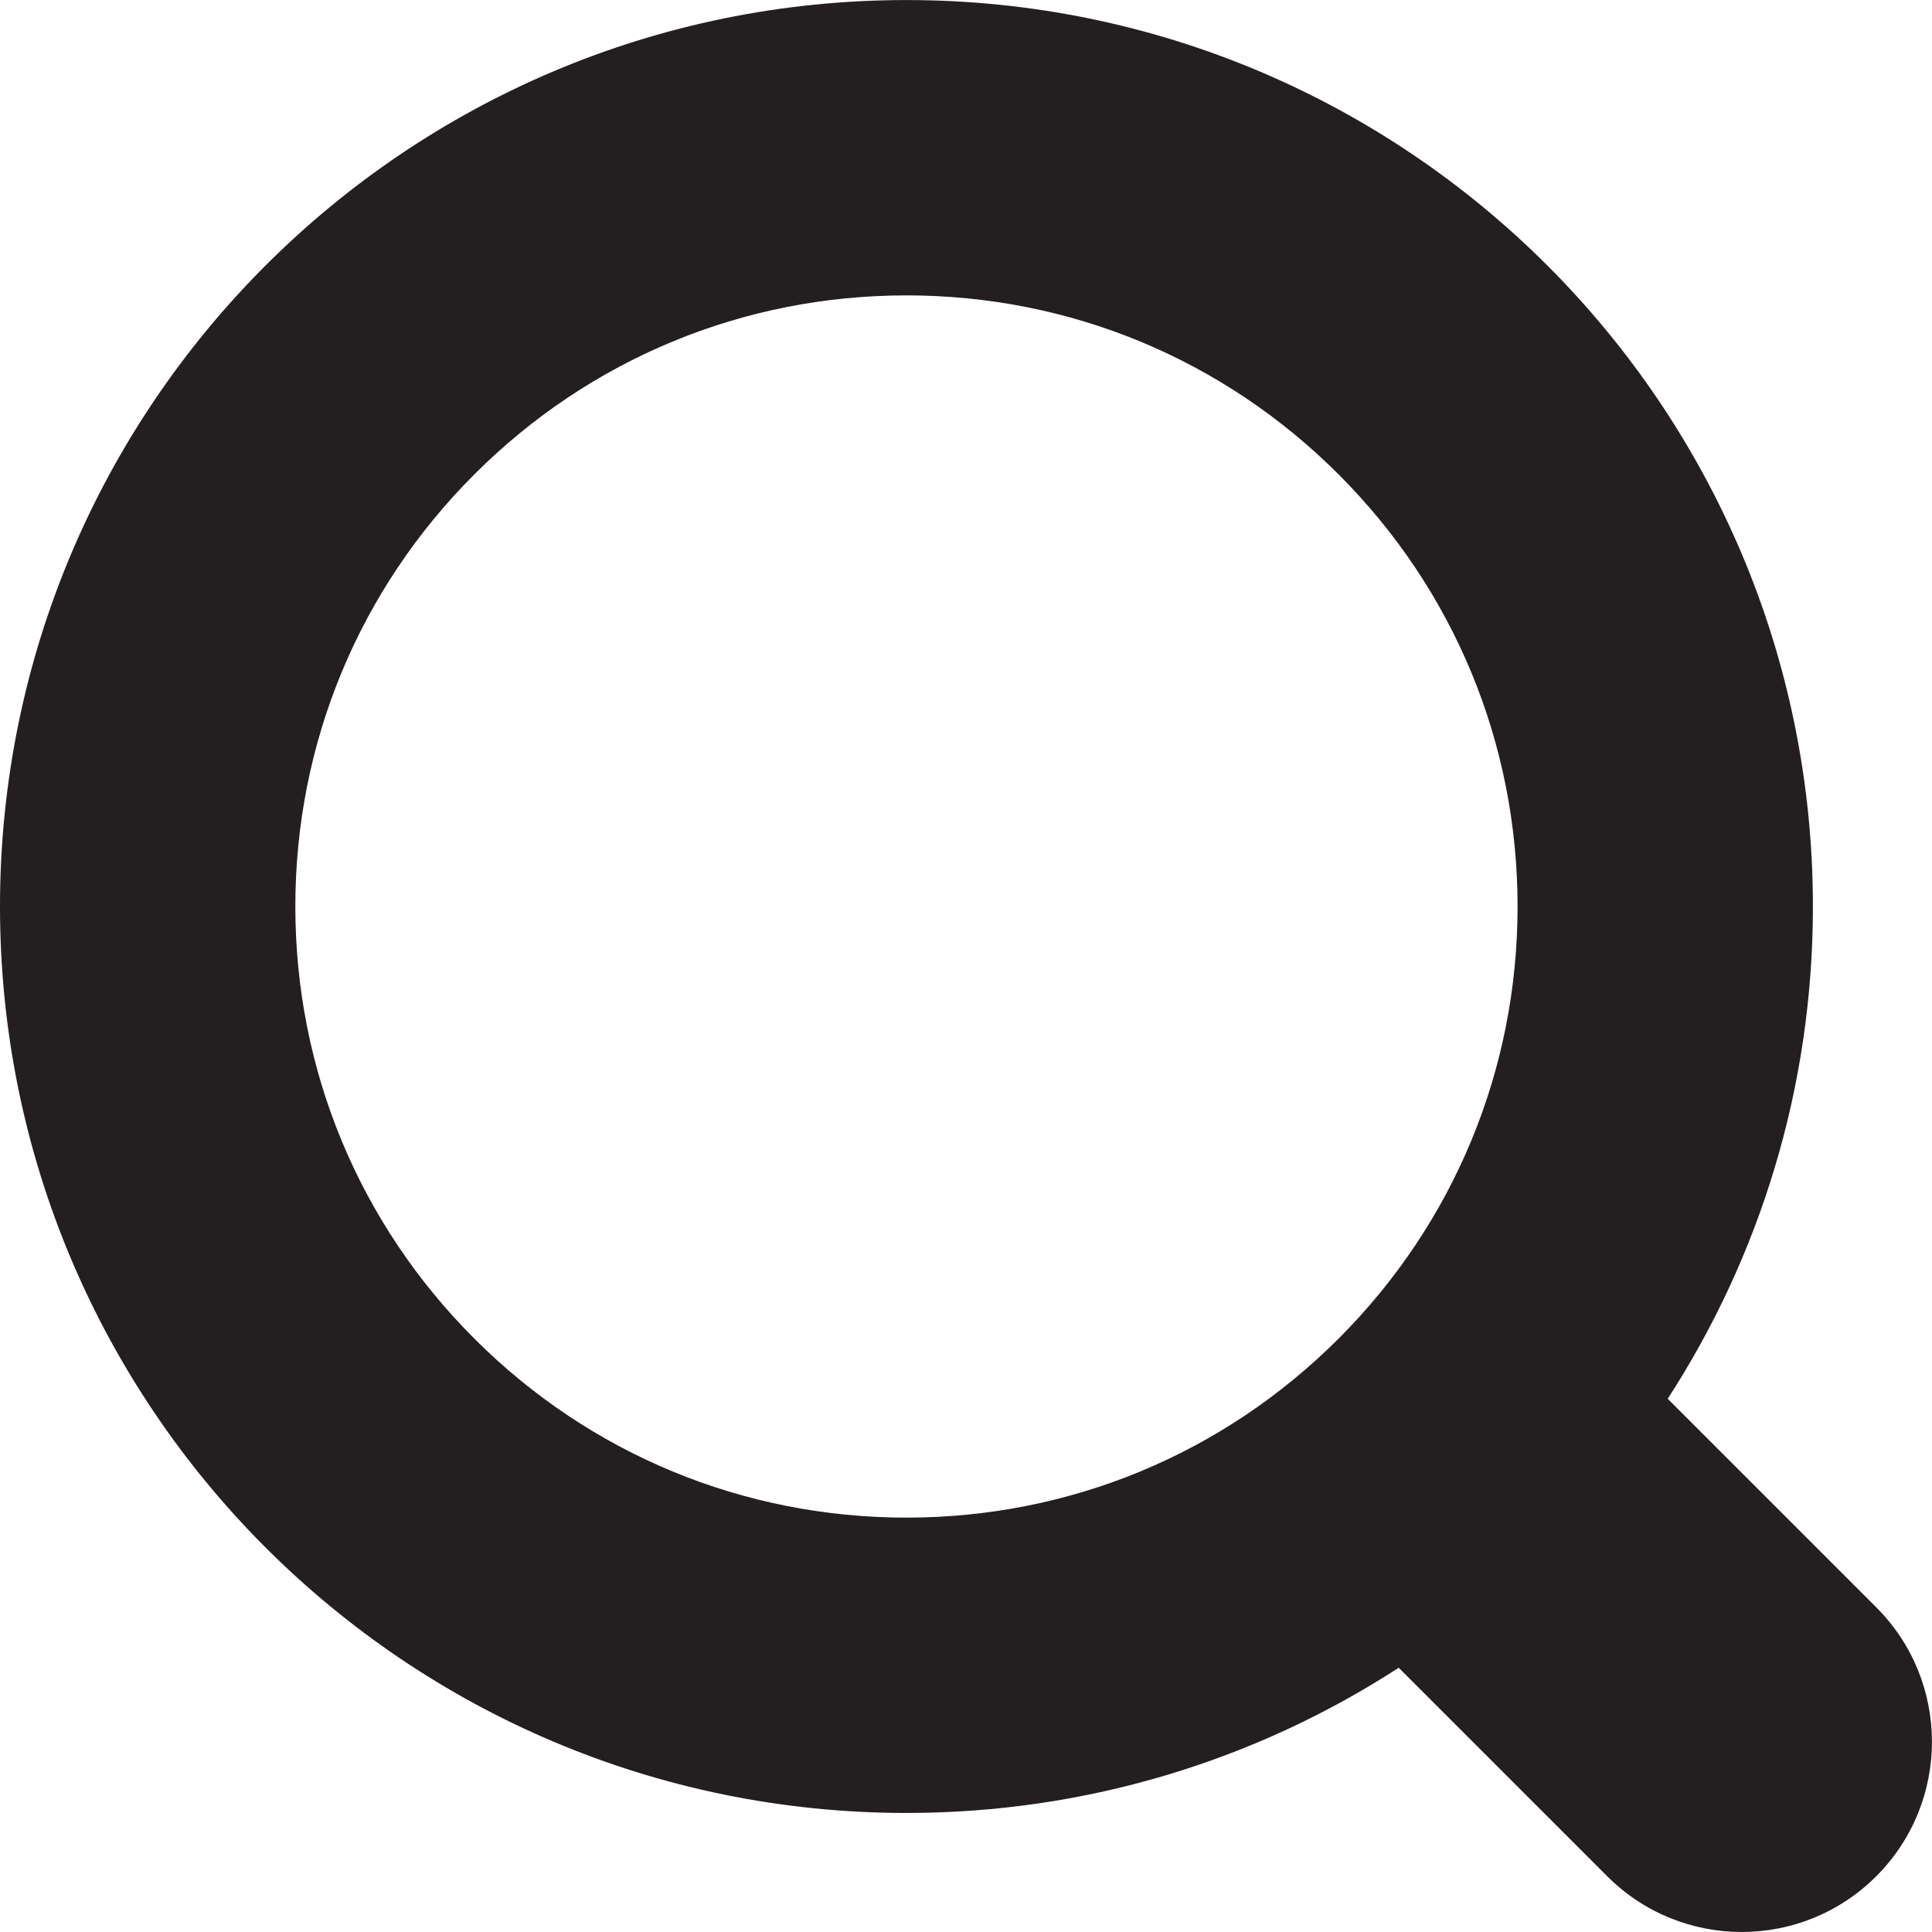
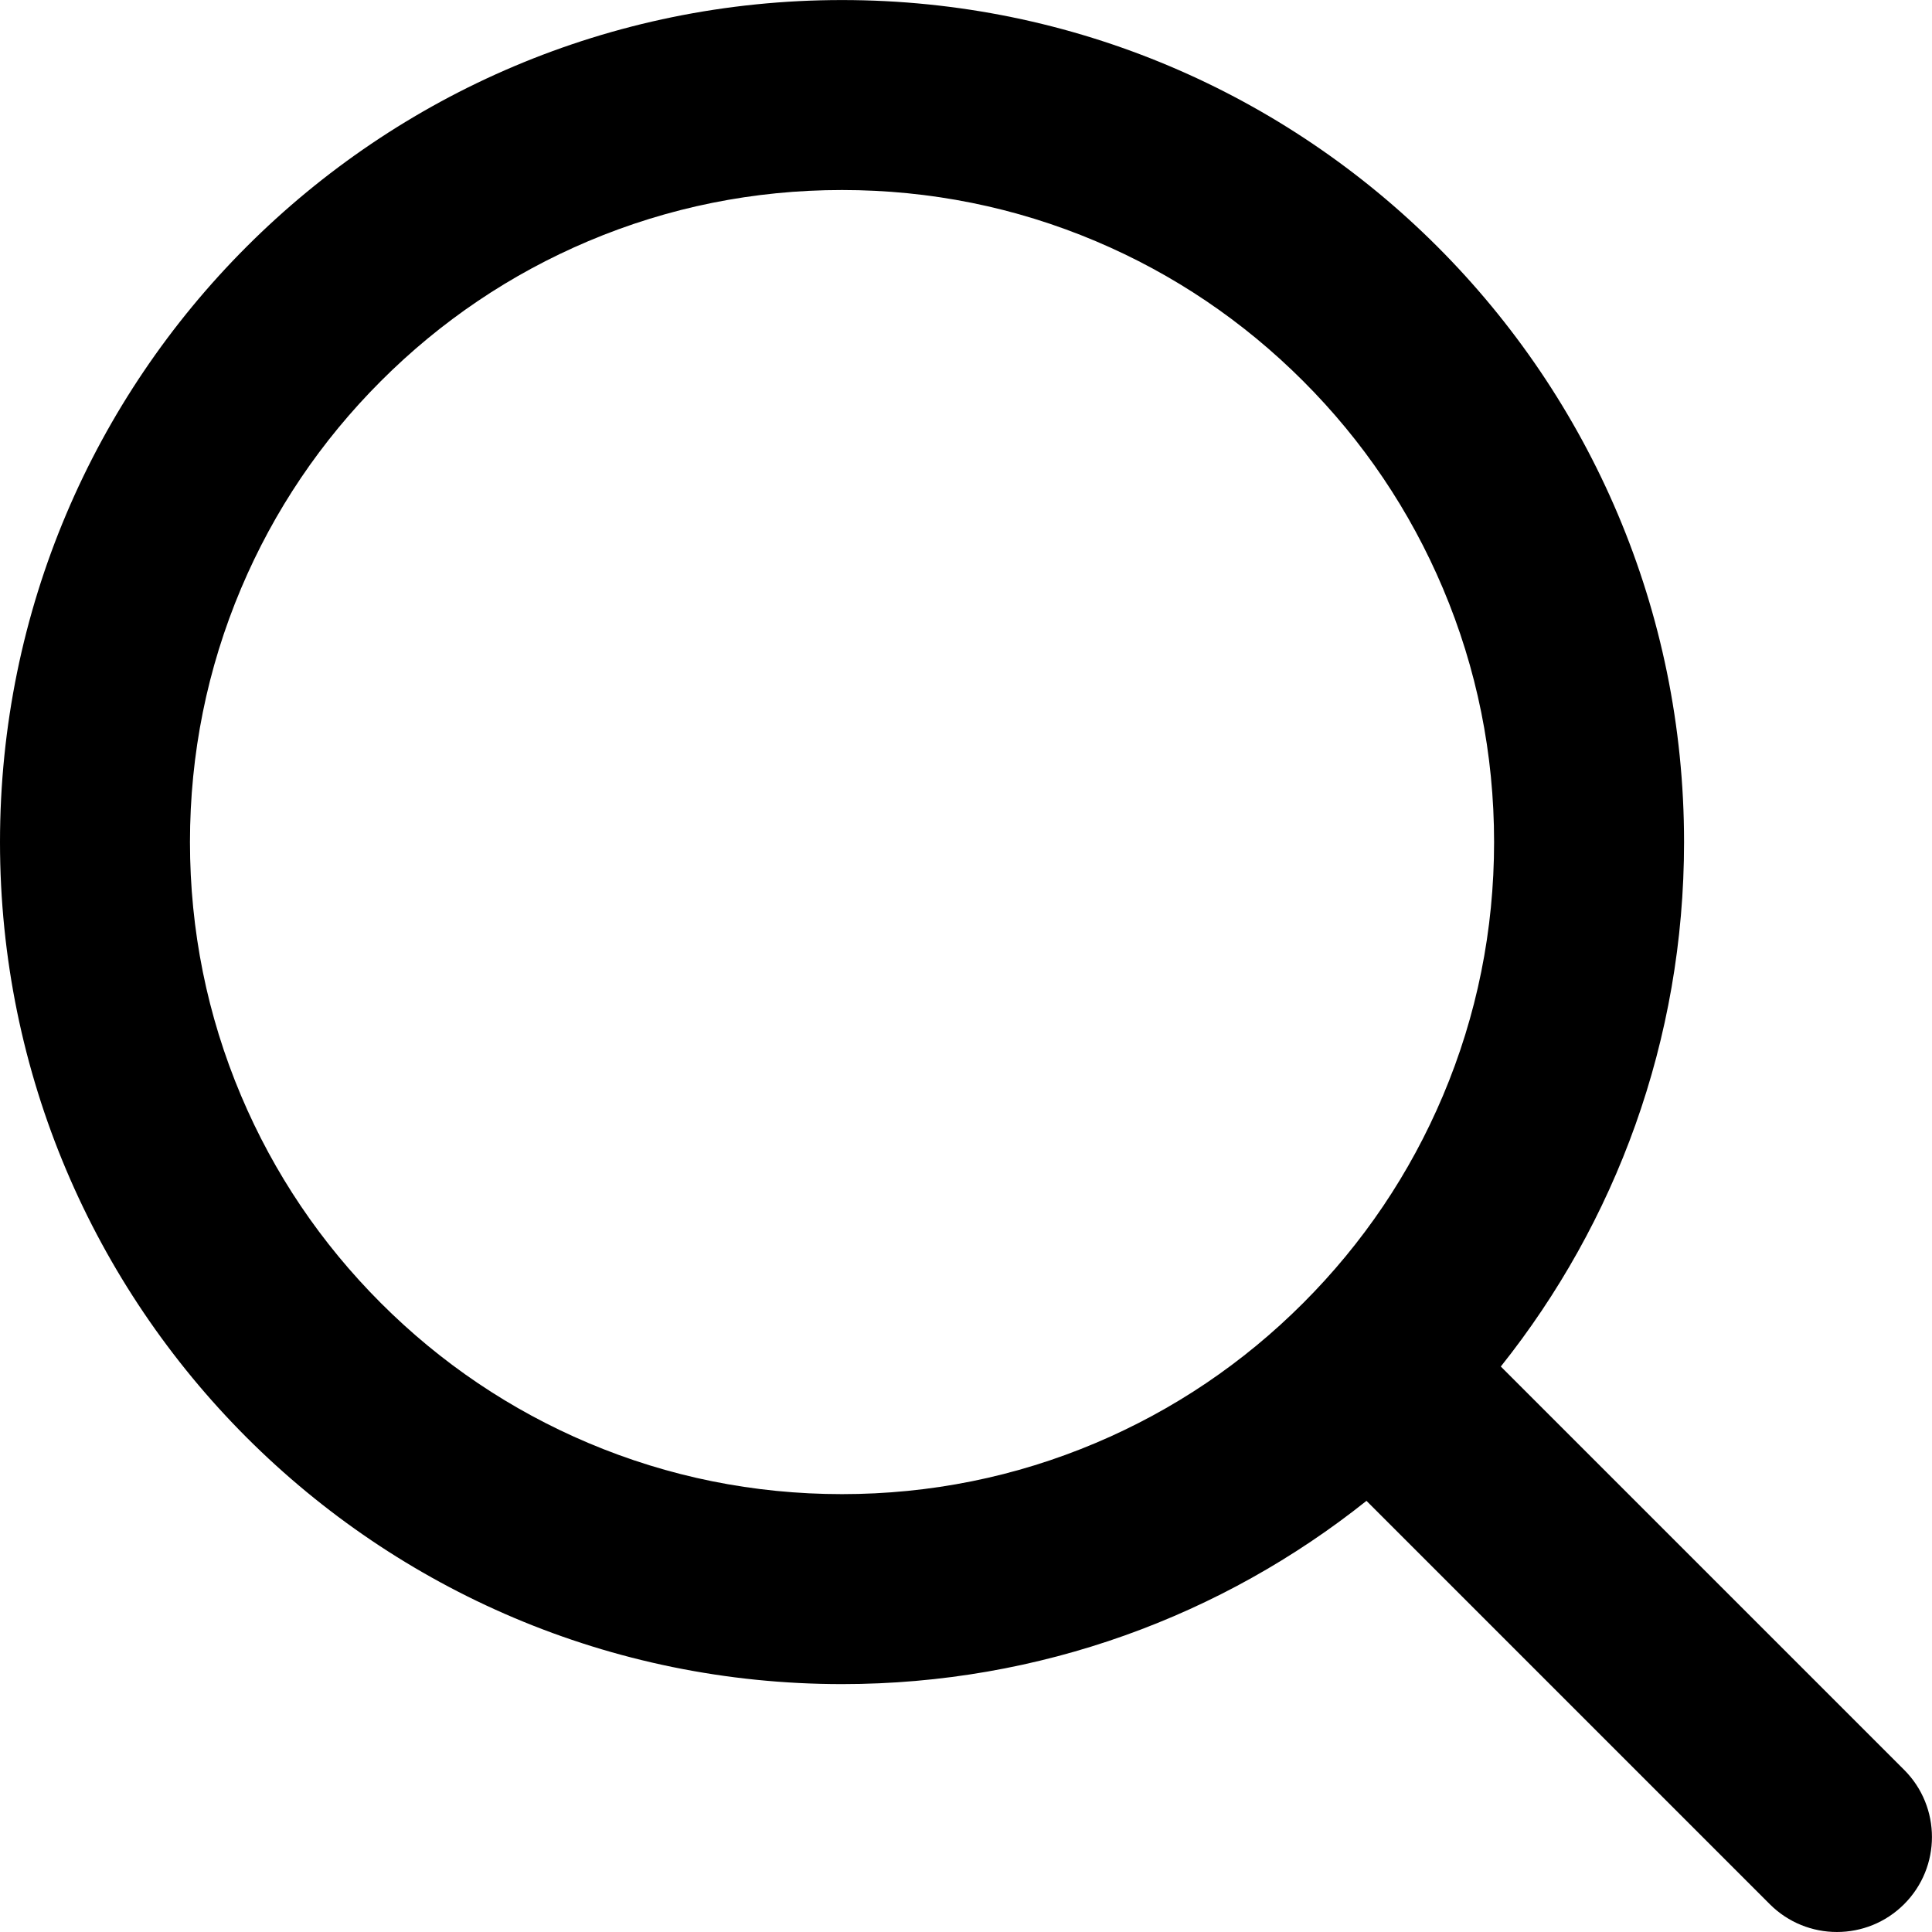
- <svg xmlns="http://www.w3.org/2000/svg" id="Layer_20" data-name="Layer 20" viewBox="0 0 850.41 850.42">
-   <defs>
-     <style>
-       .cls-1 {
-         fill: #231f20;
-       }
-     </style>
-   </defs>
-   <path class="cls-1" d="M825.87,707.49l-91.79-91.79c40.44-62.39,63.92-136.8,63.92-216.68C798,178.66,619.36,.02,399,.02S0,178.66,0,399.02s178.64,399,399,399c79.88,0,154.29-23.48,216.68-63.92l91.79,91.79c32.7,32.7,85.71,32.7,118.4,0,16.35-16.35,24.53-37.77,24.53-59.2s-8.18-42.85-24.53-59.2Zm-617.08-118.26c-50.81-50.81-78.79-118.36-78.79-190.21s27.98-139.4,78.79-190.21,118.36-78.79,190.21-78.79,139.4,27.98,190.21,78.79,78.79,118.36,78.79,190.21-27.98,139.4-78.79,190.21-118.36,78.79-190.21,78.79-139.4-27.98-190.21-78.79Z" />
+ <svg xmlns="http://www.w3.org/2000/svg" id="Layer_30" data-name="Layer 30" viewBox="0 0 850.41 850.42">
+   <path d="M838.15,779.03l-177.53-177.52c50.49-63.33,80.66-143.56,80.66-230.85C741.28,165.96,575.34,.02,370.64,.02S0,165.96,0,370.66s165.94,370.64,370.64,370.64c87.29,0,167.52-30.17,230.85-80.66l177.52,177.53c16.33,16.33,42.81,16.33,59.14,0s16.33-42.81,0-59.14Zm-203.02-296.68c-14.45,34.17-35.15,64.87-61.54,91.26s-57.09,47.09-91.26,61.54c-35.33,14.95-72.91,22.53-111.69,22.53s-76.36-7.58-111.7-22.53c-34.16-14.45-64.87-35.15-91.25-61.54-26.39-26.39-47.1-57.09-61.55-91.26-14.94-35.33-22.52-72.91-22.52-111.69s7.58-76.36,22.52-111.7c14.45-34.16,35.16-64.87,61.55-91.25,26.38-26.39,57.09-47.1,91.25-61.55,35.34-14.94,72.91-22.52,111.7-22.52s76.36,7.58,111.69,22.52c34.17,14.45,64.87,35.16,91.26,61.55,26.39,26.38,47.09,57.09,61.54,91.25,14.95,35.34,22.53,72.91,22.53,111.7s-7.58,76.36-22.53,111.69Z" />
</svg>
